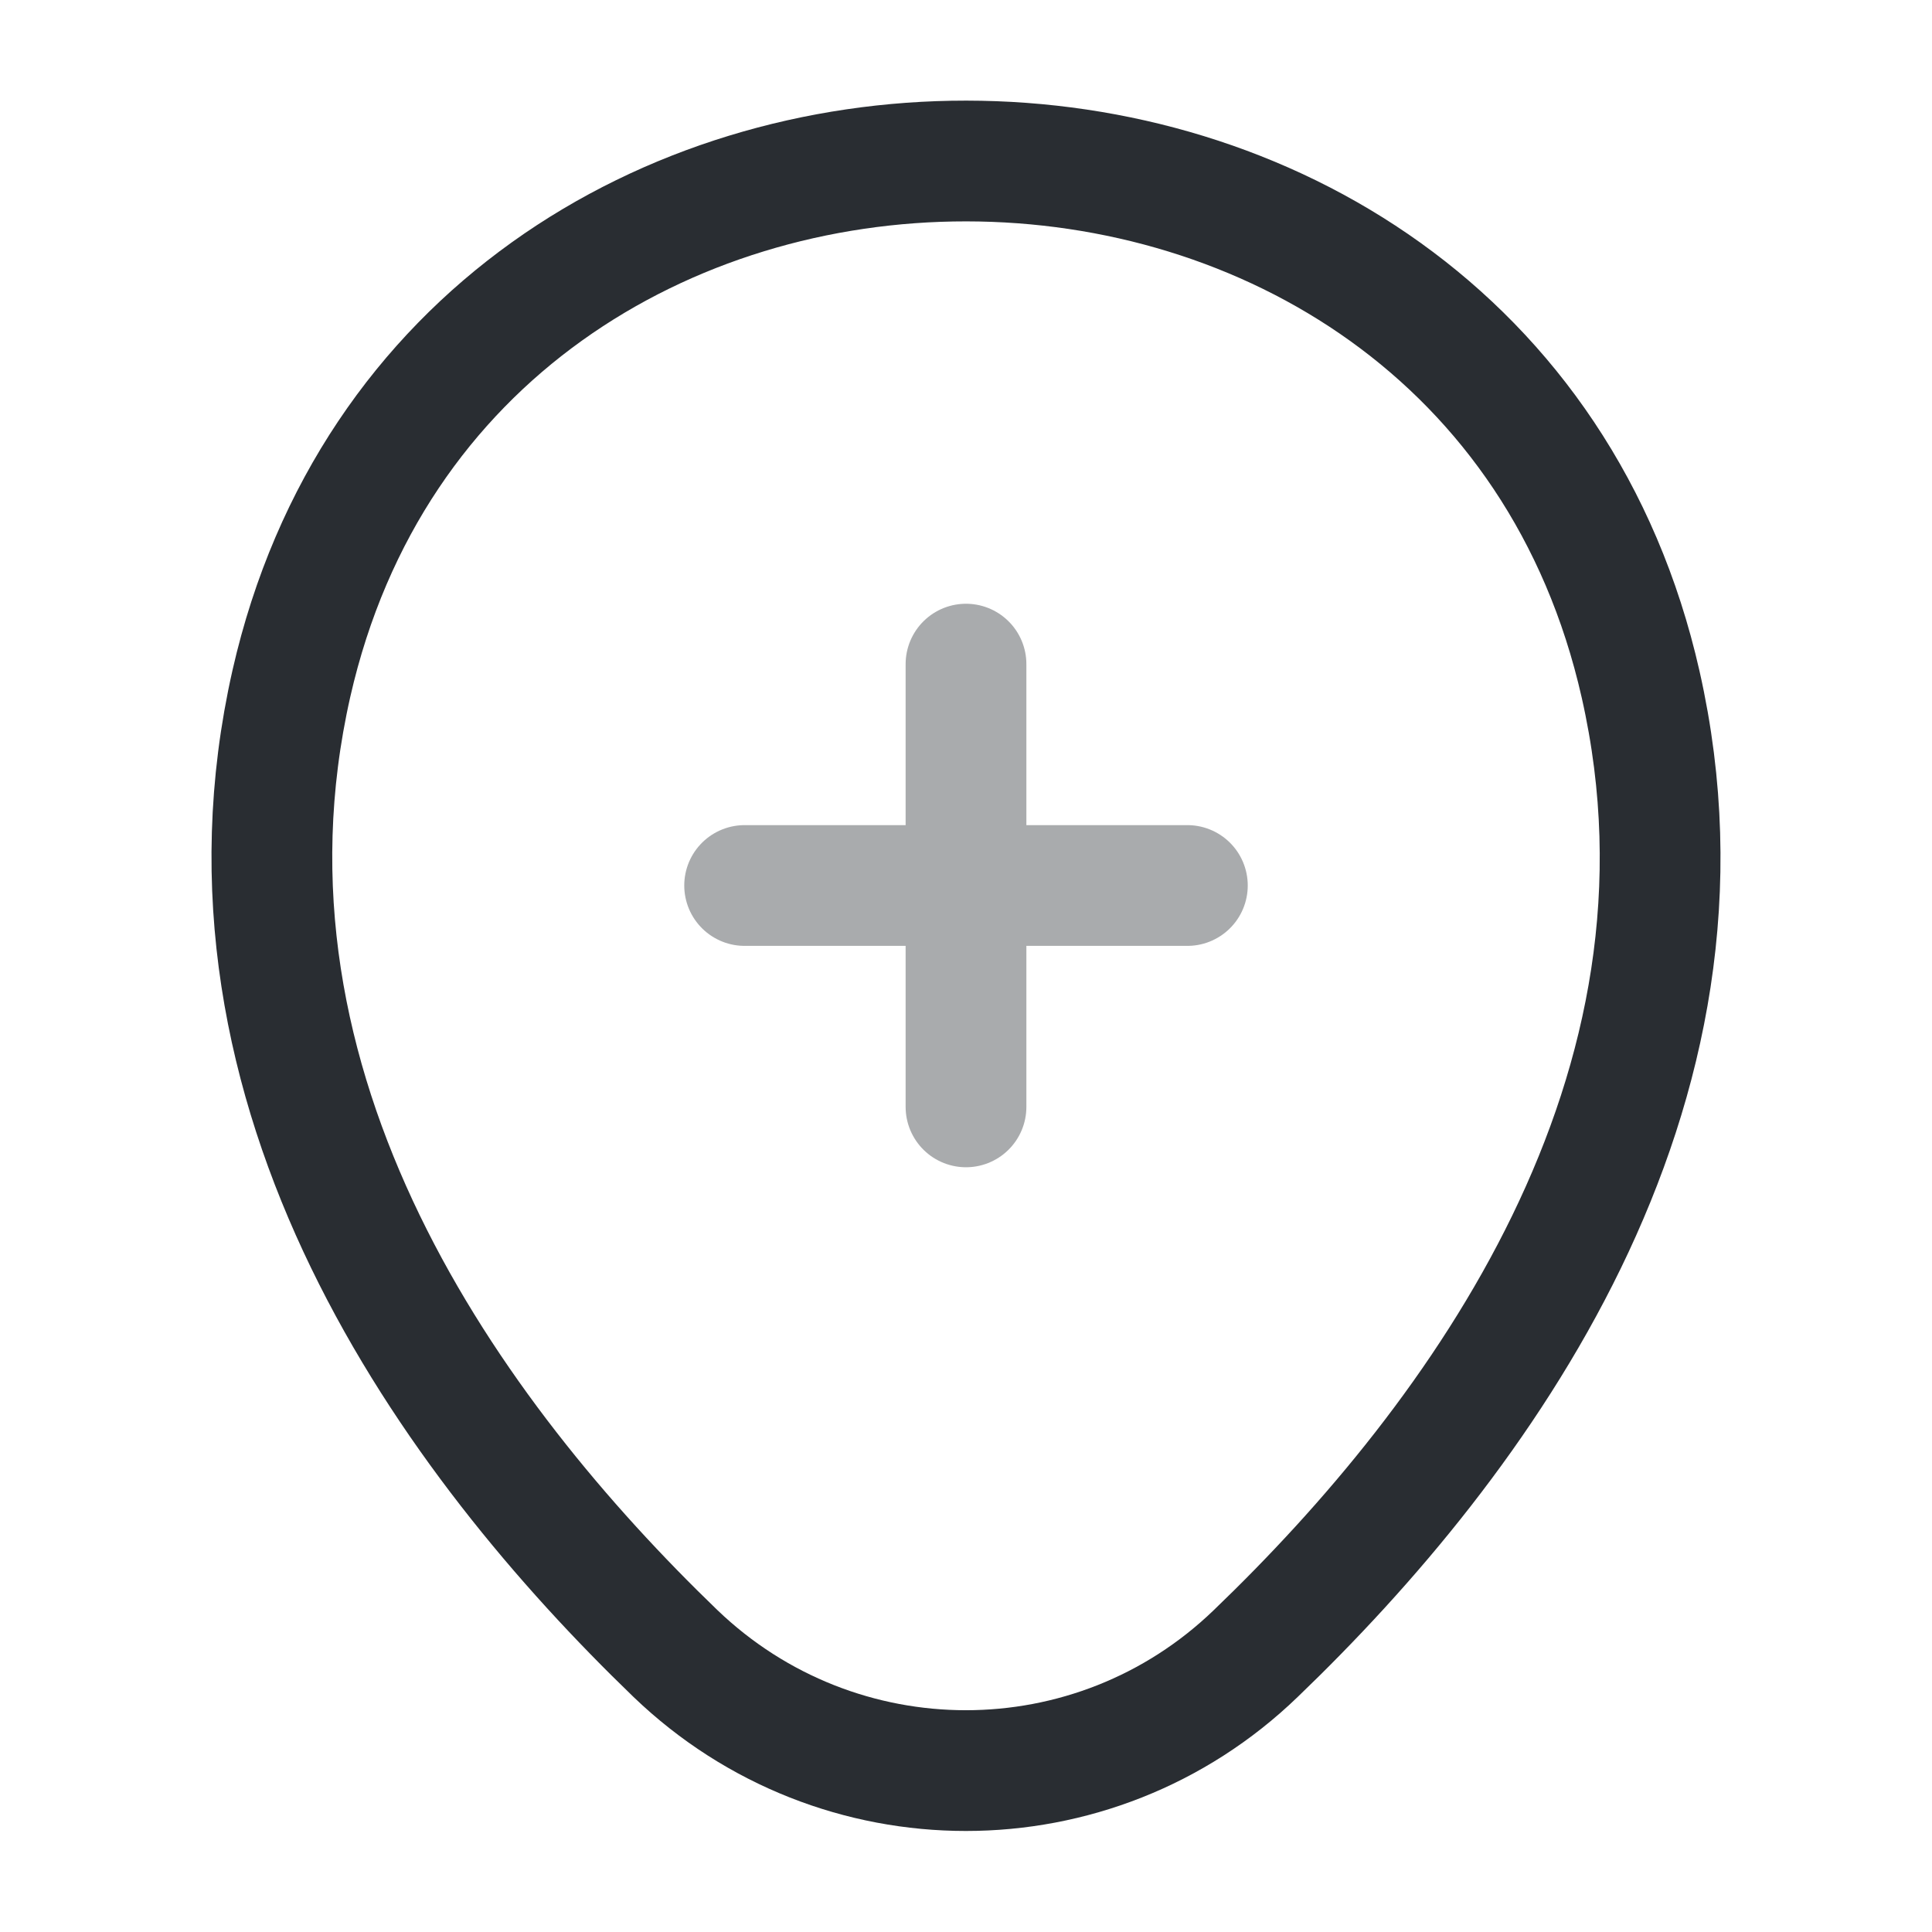
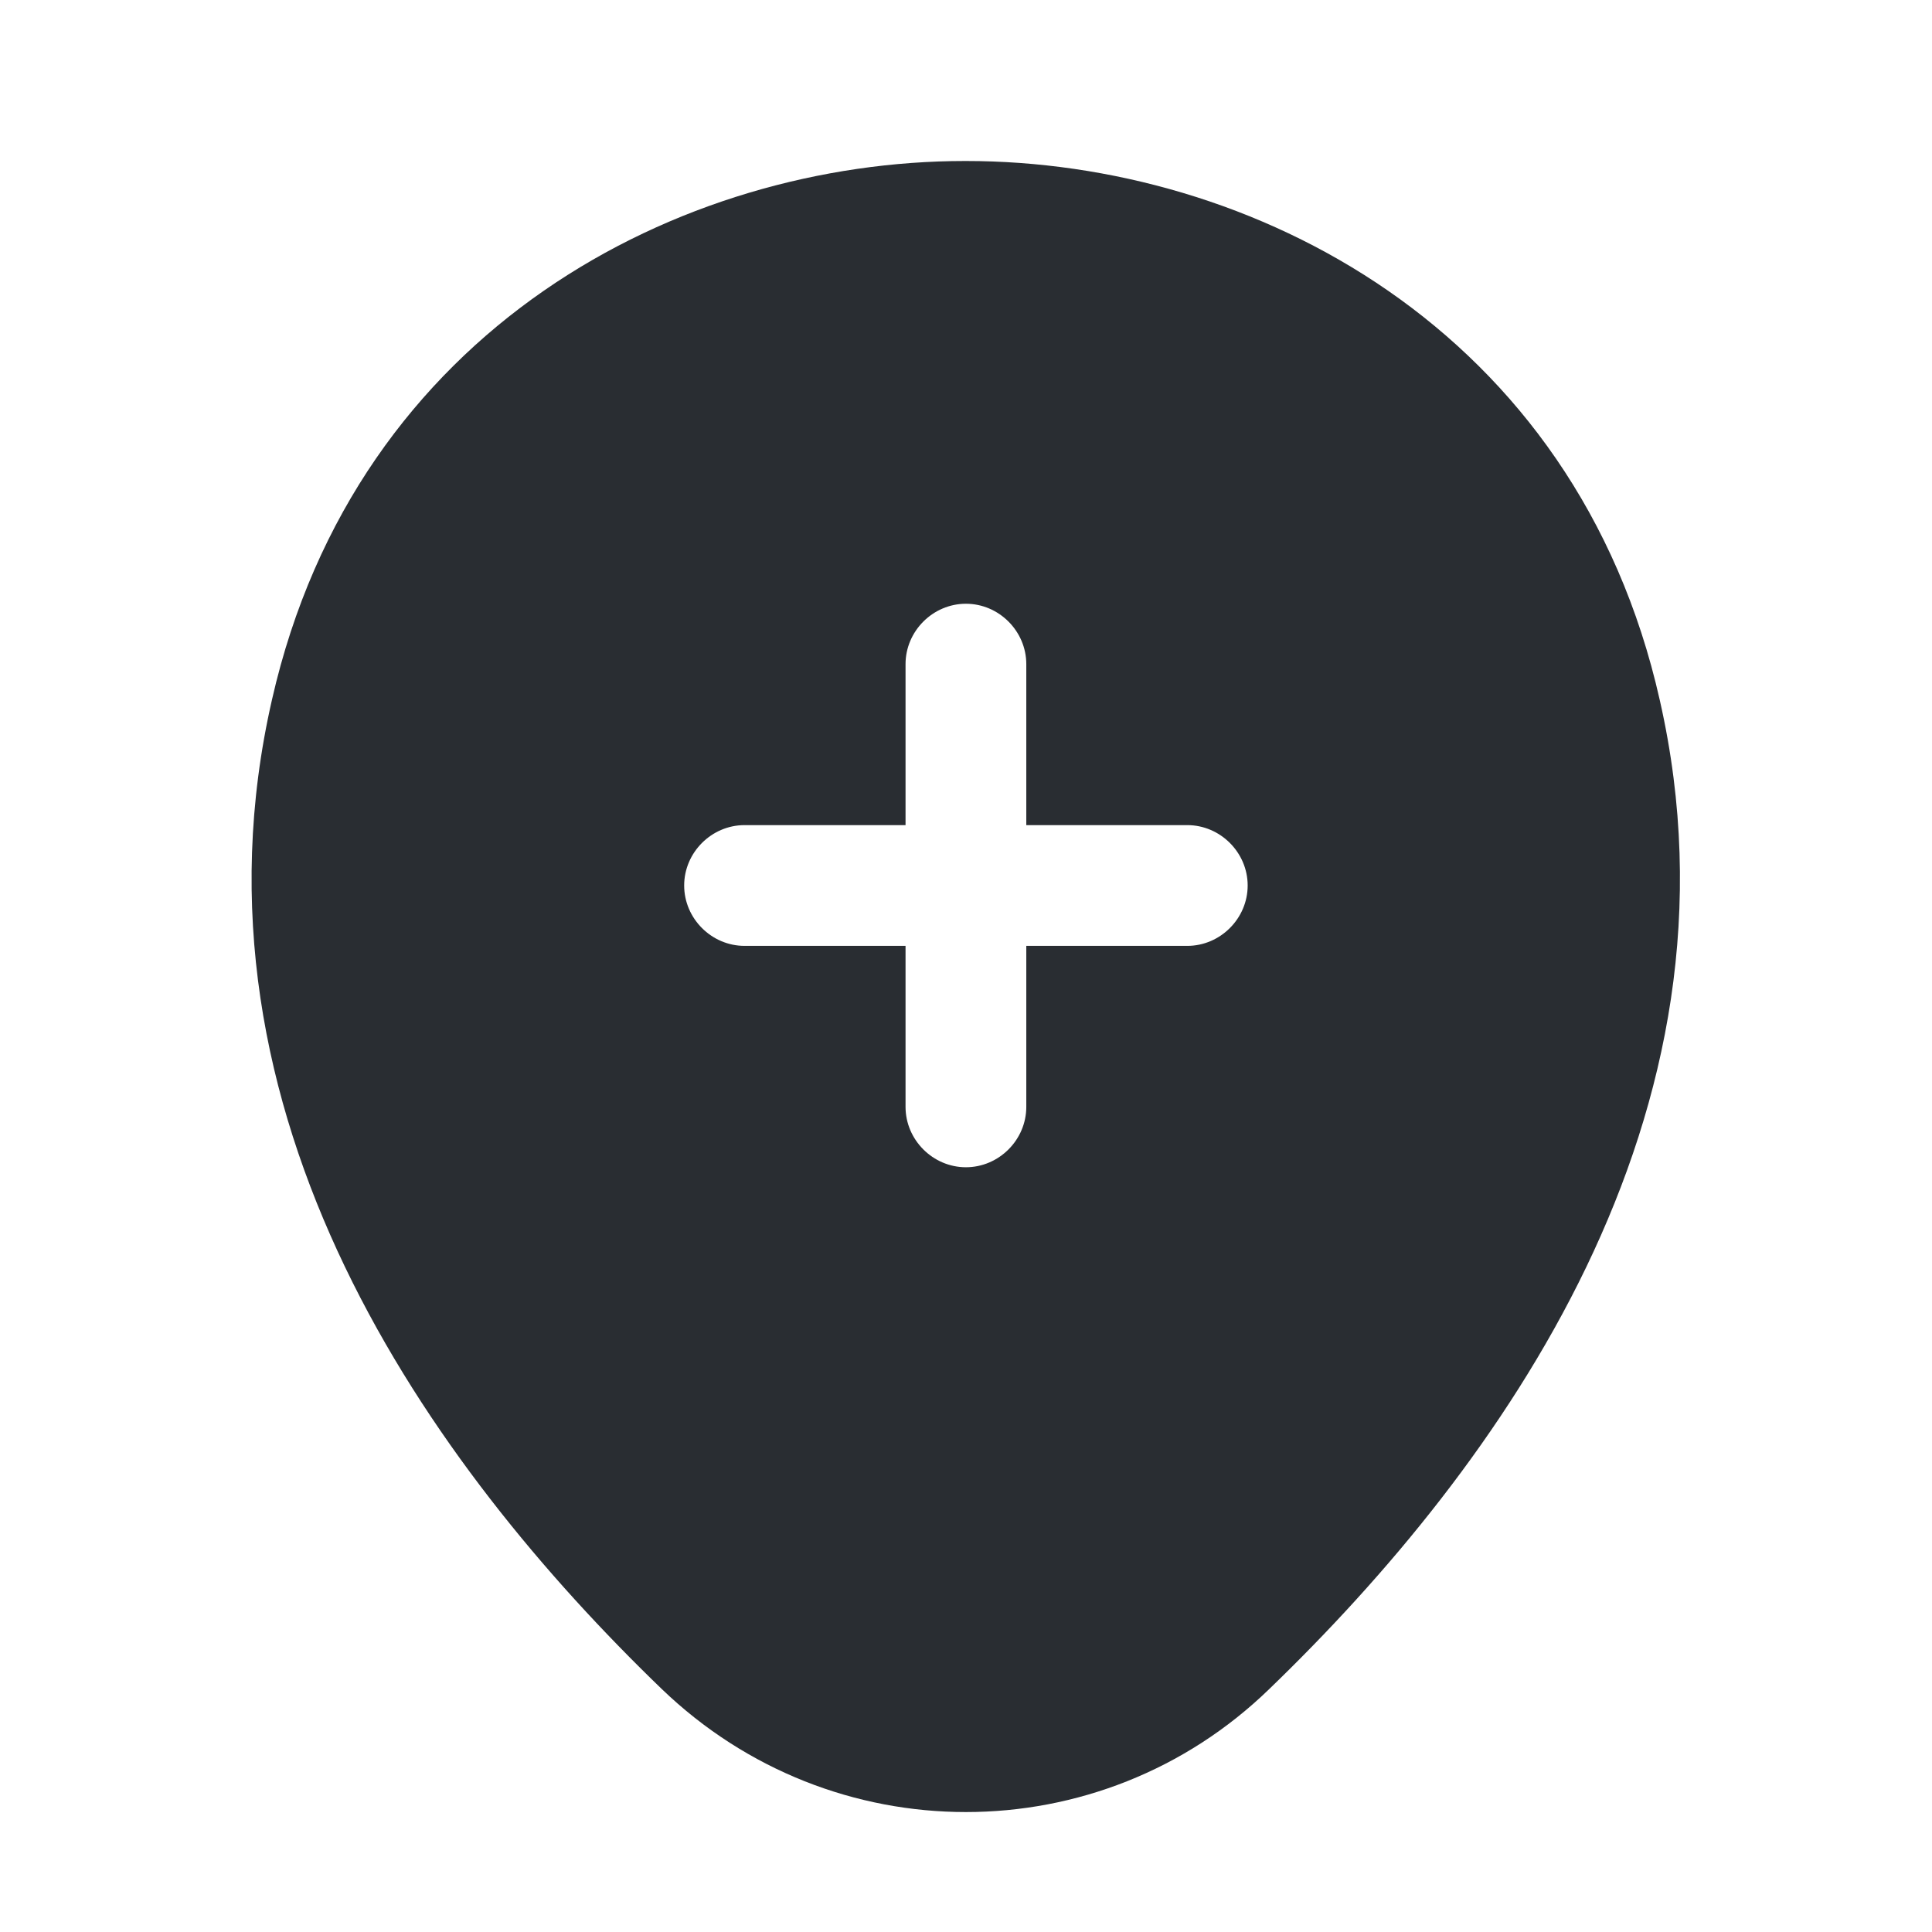
<svg xmlns="http://www.w3.org/2000/svg" width="24" height="24" viewBox="0 0 24 24" fill="none">
-   <g opacity="0.4">
-     <path d="M9.25 11H14.75" stroke="#292D32" stroke-width="1.5" stroke-linecap="round" />
-     <path d="M12 13.75V8.25" stroke="#292D32" stroke-width="1.5" stroke-linecap="round" />
-   </g>
-   <path d="M3.62 8.49C5.59 -0.17 18.42 -0.16 20.38 8.5C21.53 13.58 18.37 17.88 15.6 20.54C13.59 22.48 10.41 22.48 8.39 20.54C5.63 17.88 2.47 13.57 3.62 8.49Z" stroke="#292D32" stroke-width="1.5" />
+   <path d="M20.619 8.7C19.579 4.07 15.539 2 11.999 2C11.999 2 11.999 2 11.989 2C8.459 2 4.429 4.07 3.379 8.69C2.199 13.85 5.359 18.22 8.219 20.98C9.279 22 10.639 22.51 11.999 22.51C13.359 22.51 14.719 22 15.769 20.98C18.629 18.22 21.789 13.86 20.619 8.7ZM14.749 11.75H12.749V13.75C12.749 14.16 12.409 14.5 11.999 14.5C11.589 14.5 11.249 14.16 11.249 13.75V11.75H9.249C8.839 11.75 8.499 11.41 8.499 11C8.499 10.59 8.839 10.25 9.249 10.25H11.249V8.25C11.249 7.84 11.589 7.5 11.999 7.5C12.409 7.5 12.749 7.84 12.749 8.25V10.25H14.749C15.159 10.25 15.499 10.59 15.499 11C15.499 11.41 15.159 11.75 14.749 11.75Z" fill="#292D32" />
</svg>
